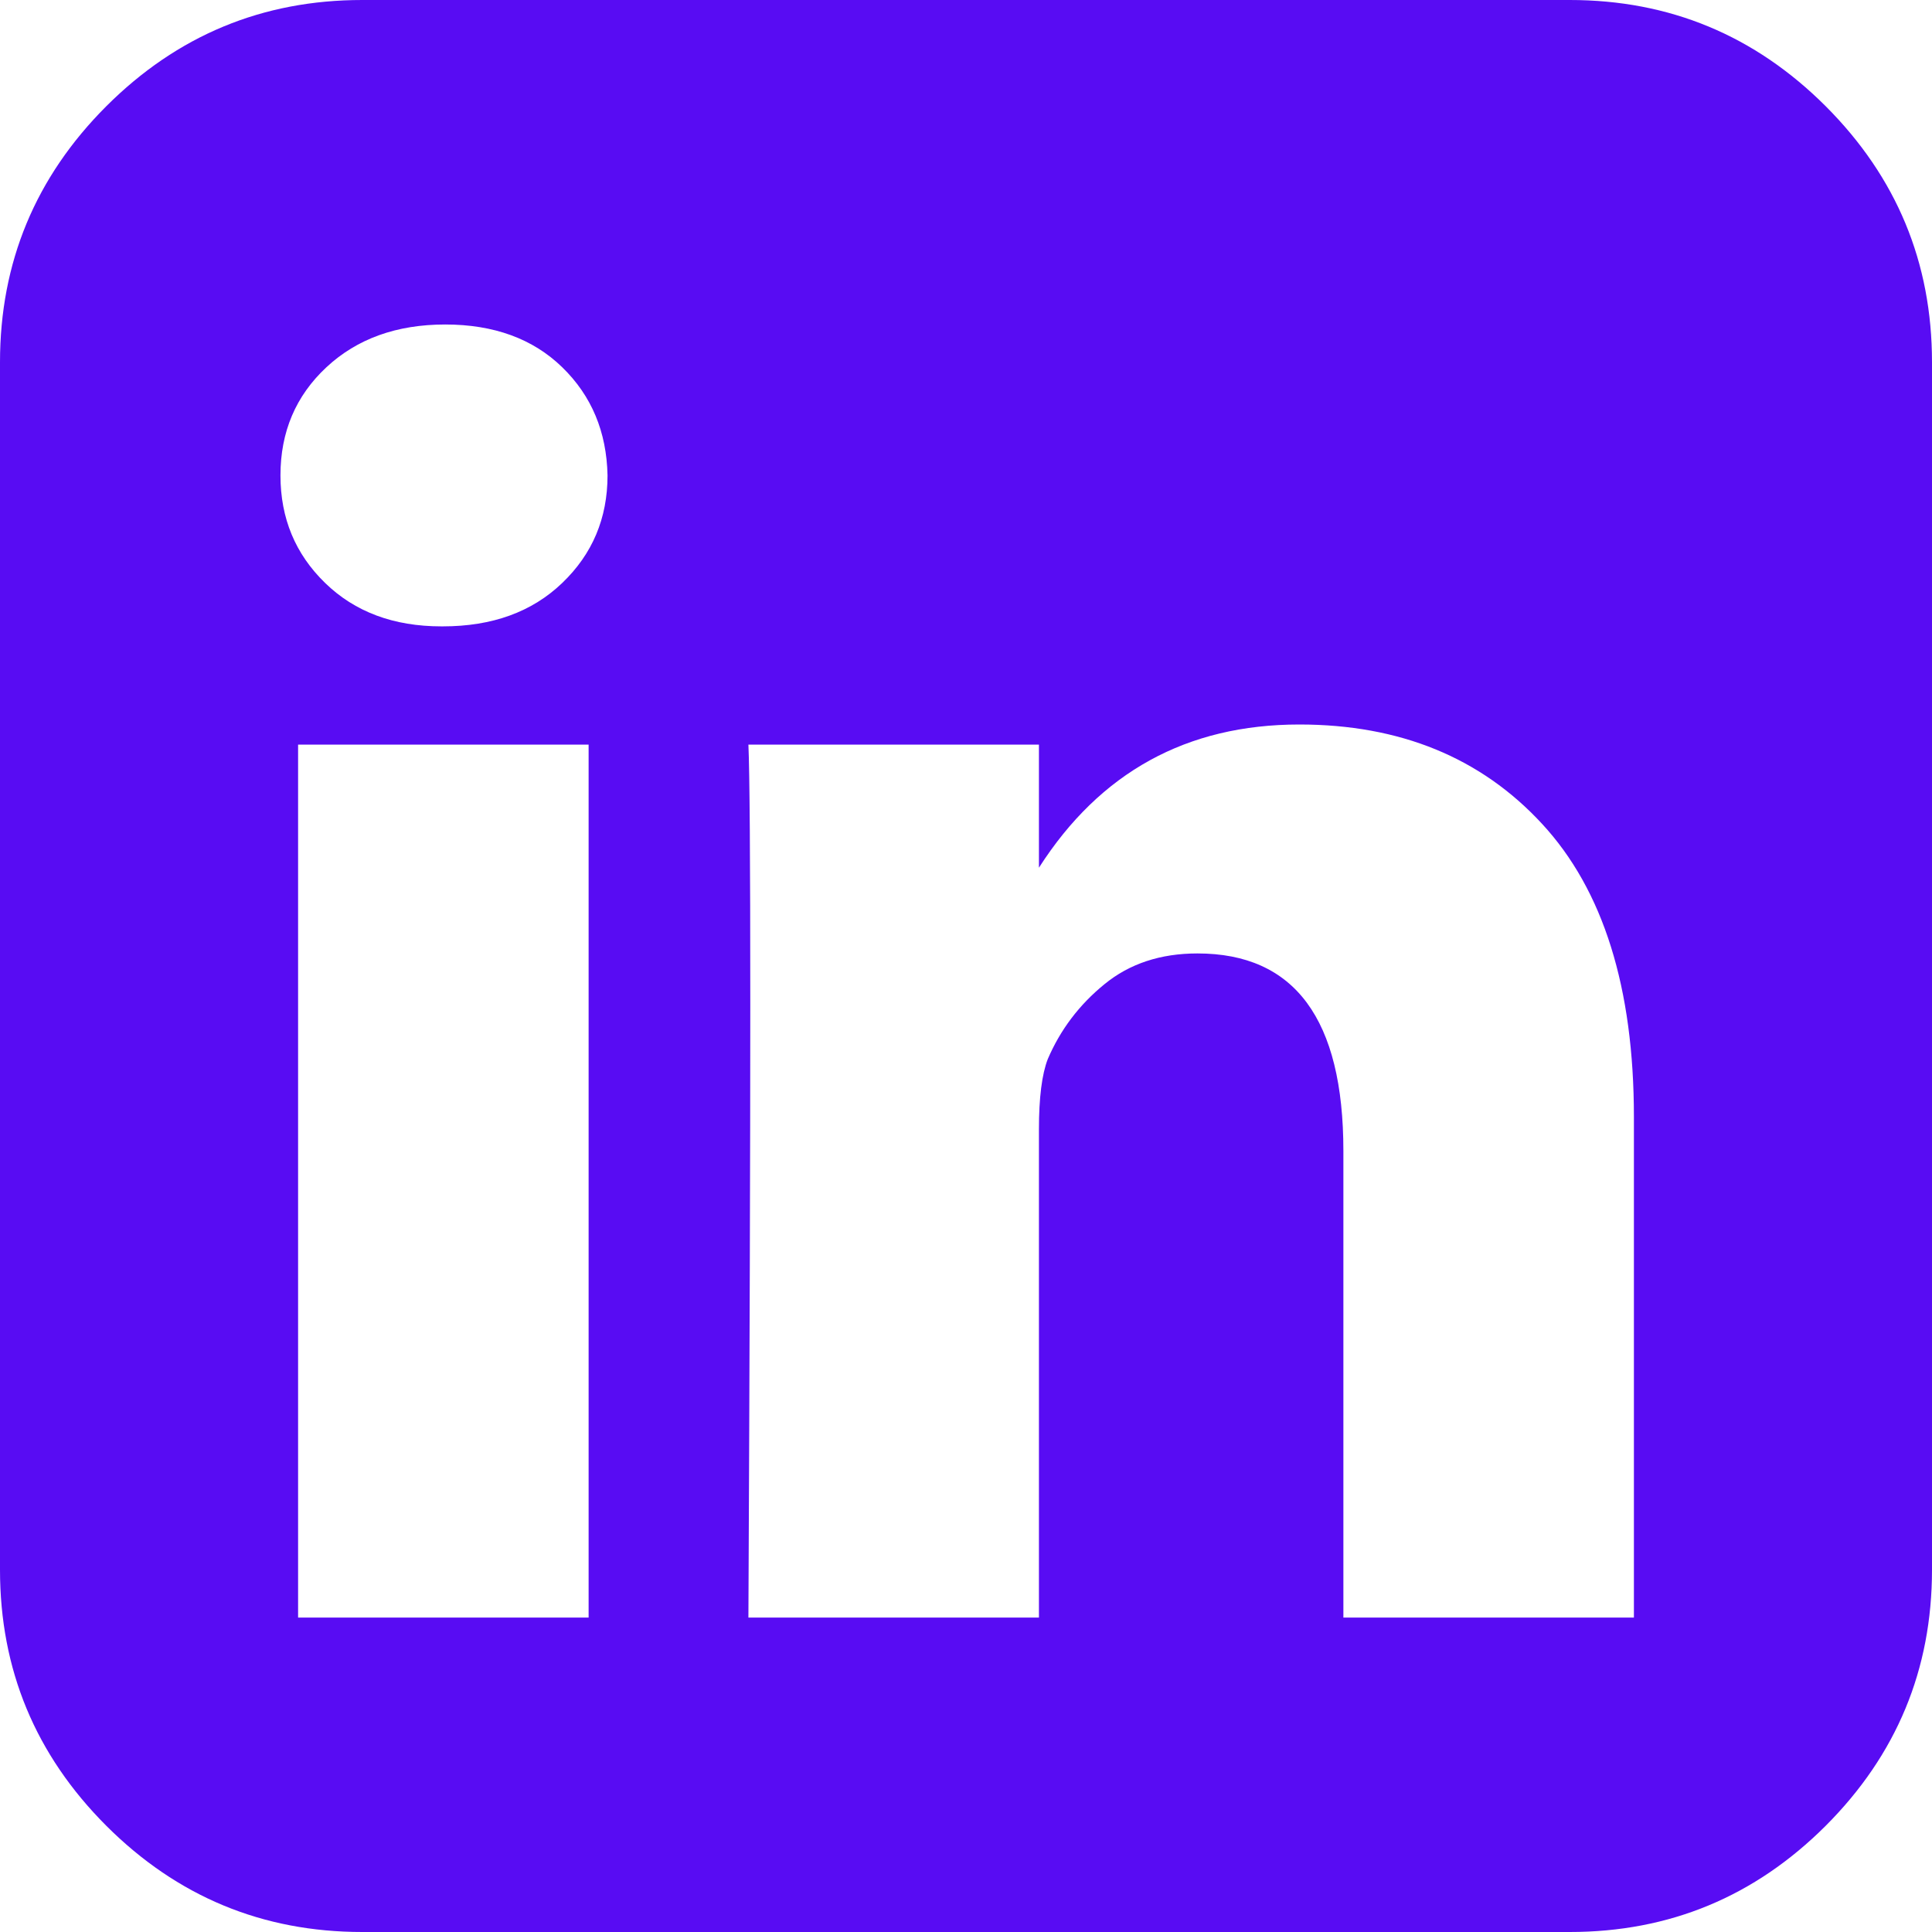
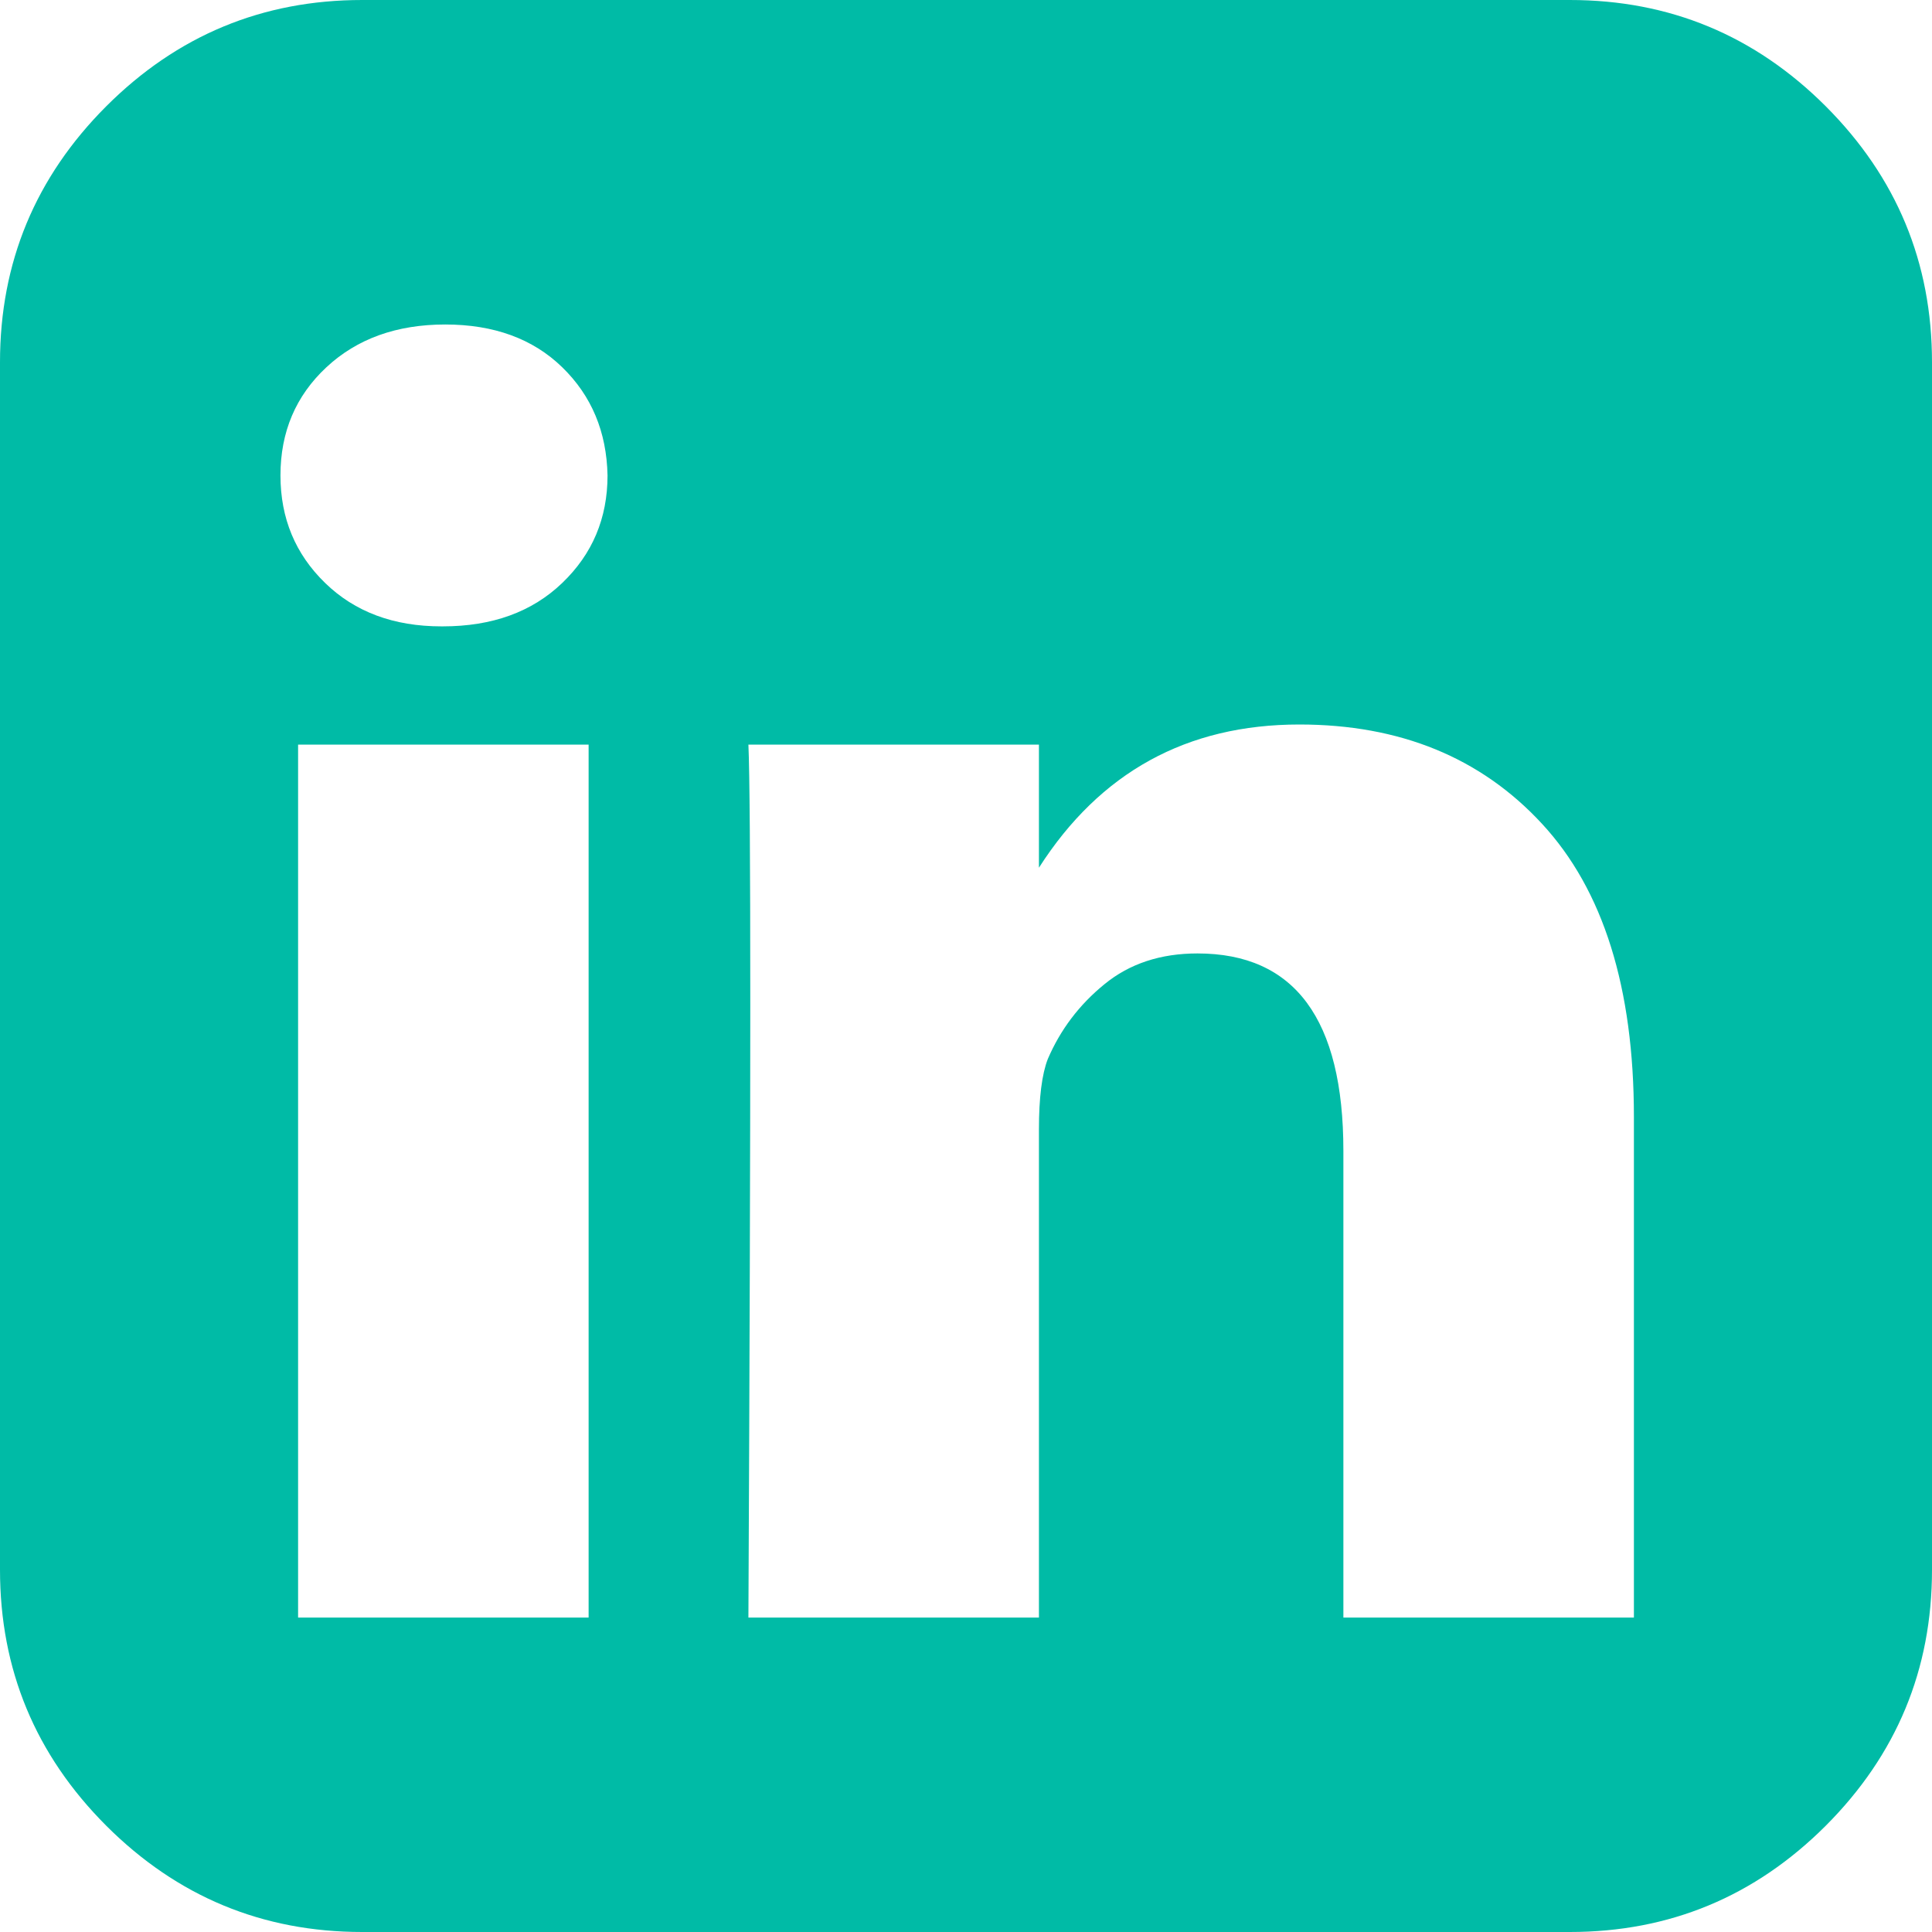
<svg xmlns="http://www.w3.org/2000/svg" width="24px" height="24px" viewBox="0 0 24 24" version="1.1">
  <g id="linkedin-2" stroke="none" stroke-width="1" fill="none" fill-rule="evenodd">
-     <path d="M3.703,20.094 L7.312,20.094 L7.312,9.25 L3.703,9.25 L3.703,20.094 Z M7.547,5.906 C7.536,5.365 7.349,4.917 6.984,4.562 C6.62,4.208 6.135,4.031 5.531,4.031 C4.927,4.031 4.435,4.208 4.055,4.562 C3.674,4.917 3.484,5.365 3.484,5.906 C3.484,6.438 3.669,6.883 4.039,7.242 C4.409,7.602 4.891,7.781 5.484,7.781 L5.5,7.781 C6.115,7.781 6.609,7.602 6.984,7.242 C7.359,6.883 7.547,6.438 7.547,5.906 Z M12.906,10.779 L12.906,9.25 L9.297,9.25 C9.328,9.938 9.328,13.552 9.297,20.094 L12.906,20.094 L12.906,14.031 C12.906,13.635 12.943,13.344 13.016,13.156 C13.172,12.792 13.406,12.482 13.719,12.227 C14.031,11.971 14.417,11.844 14.875,11.844 C16.083,11.844 16.688,12.661 16.688,14.297 L16.688,20.094 L20.297,20.094 L20.297,13.875 C20.297,12.271 19.917,11.057 19.156,10.234 C18.396,9.411 17.391,9 16.141,9 C14.743,9 13.665,9.593 12.906,10.779 L12.906,10.779 Z M24,4.5 L24,19.5 C24,20.74 23.56,21.799 22.68,22.68 C21.799,23.56 20.74,24 19.5,24 L4.5,24 C3.26,24 2.201,23.56 1.32,22.68 C0.44,21.799 1.36424205e-12,20.74 1.36424205e-12,19.5 L1.36424205e-12,4.5 C1.36424205e-12,3.26 0.44,2.201 1.32,1.32 C2.201,0.44 3.26,-4.54747351e-13 4.5,-4.54747351e-13 L19.5,-4.54747351e-13 C20.74,-4.54747351e-13 21.799,0.44 22.68,1.32 C23.56,2.201 24,3.26 24,4.5 Z" id="" fill="#580CF3" fill-rule="nonzero" />
+     <path d="M3.703,20.094 L7.312,20.094 L7.312,9.25 L3.703,9.25 L3.703,20.094 Z M7.547,5.906 C7.536,5.365 7.349,4.917 6.984,4.562 C6.62,4.208 6.135,4.031 5.531,4.031 C4.927,4.031 4.435,4.208 4.055,4.562 C3.674,4.917 3.484,5.365 3.484,5.906 C3.484,6.438 3.669,6.883 4.039,7.242 C4.409,7.602 4.891,7.781 5.484,7.781 L5.5,7.781 C6.115,7.781 6.609,7.602 6.984,7.242 C7.359,6.883 7.547,6.438 7.547,5.906 Z M12.906,10.779 L12.906,9.25 L9.297,9.25 C9.328,9.938 9.328,13.552 9.297,20.094 L12.906,20.094 L12.906,14.031 C12.906,13.635 12.943,13.344 13.016,13.156 C13.172,12.792 13.406,12.482 13.719,12.227 C14.031,11.971 14.417,11.844 14.875,11.844 C16.083,11.844 16.688,12.661 16.688,14.297 L16.688,20.094 L20.297,20.094 L20.297,13.875 C20.297,12.271 19.917,11.057 19.156,10.234 C18.396,9.411 17.391,9 16.141,9 C14.743,9 13.665,9.593 12.906,10.779 L12.906,10.779 Z M24,4.5 L24,19.5 C24,20.74 23.56,21.799 22.68,22.68 C21.799,23.56 20.74,24 19.5,24 L4.5,24 C3.26,24 2.201,23.56 1.32,22.68 C0.44,21.799 1.36424205e-12,20.74 1.36424205e-12,19.5 L1.36424205e-12,4.5 C1.36424205e-12,3.26 0.44,2.201 1.32,1.32 C2.201,0.44 3.26,-4.54747351e-13 4.5,-4.54747351e-13 L19.5,-4.54747351e-13 C20.74,-4.54747351e-13 21.799,0.44 22.68,1.32 C23.56,2.201 24,3.26 24,4.5 Z" id="" fill="#00BBA6" fill-rule="nonzero" />
  </g>
</svg>
